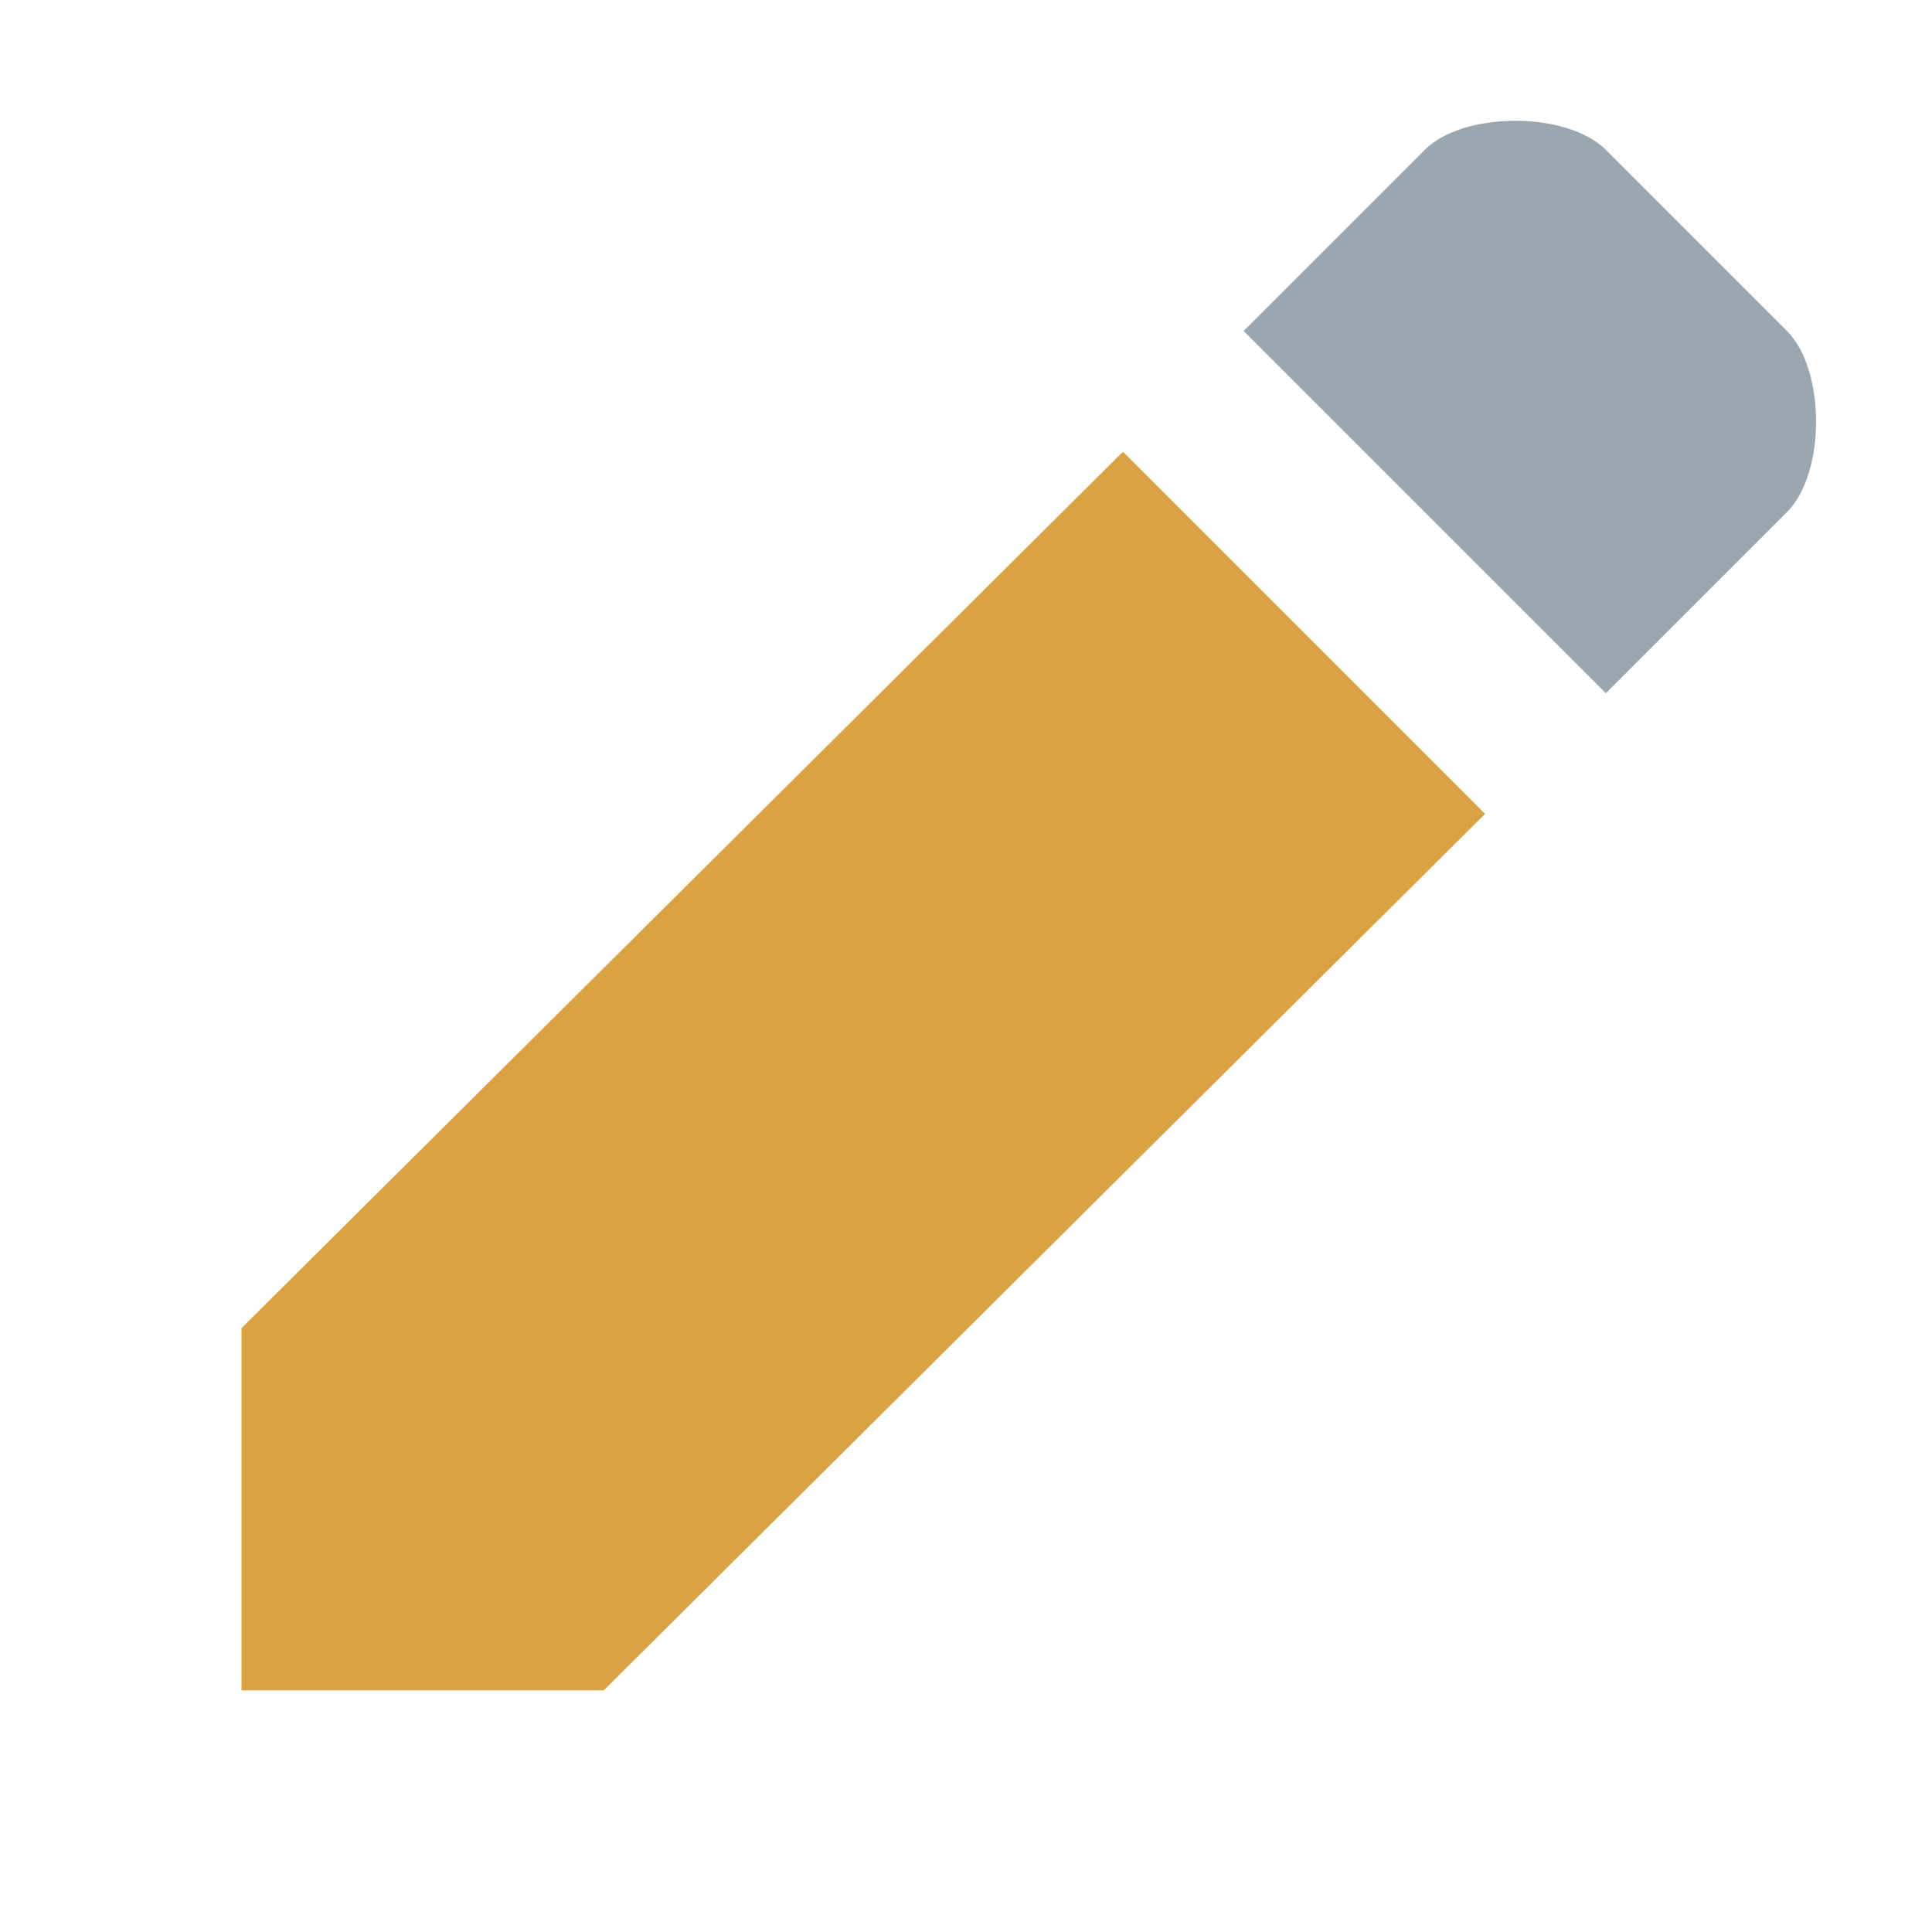
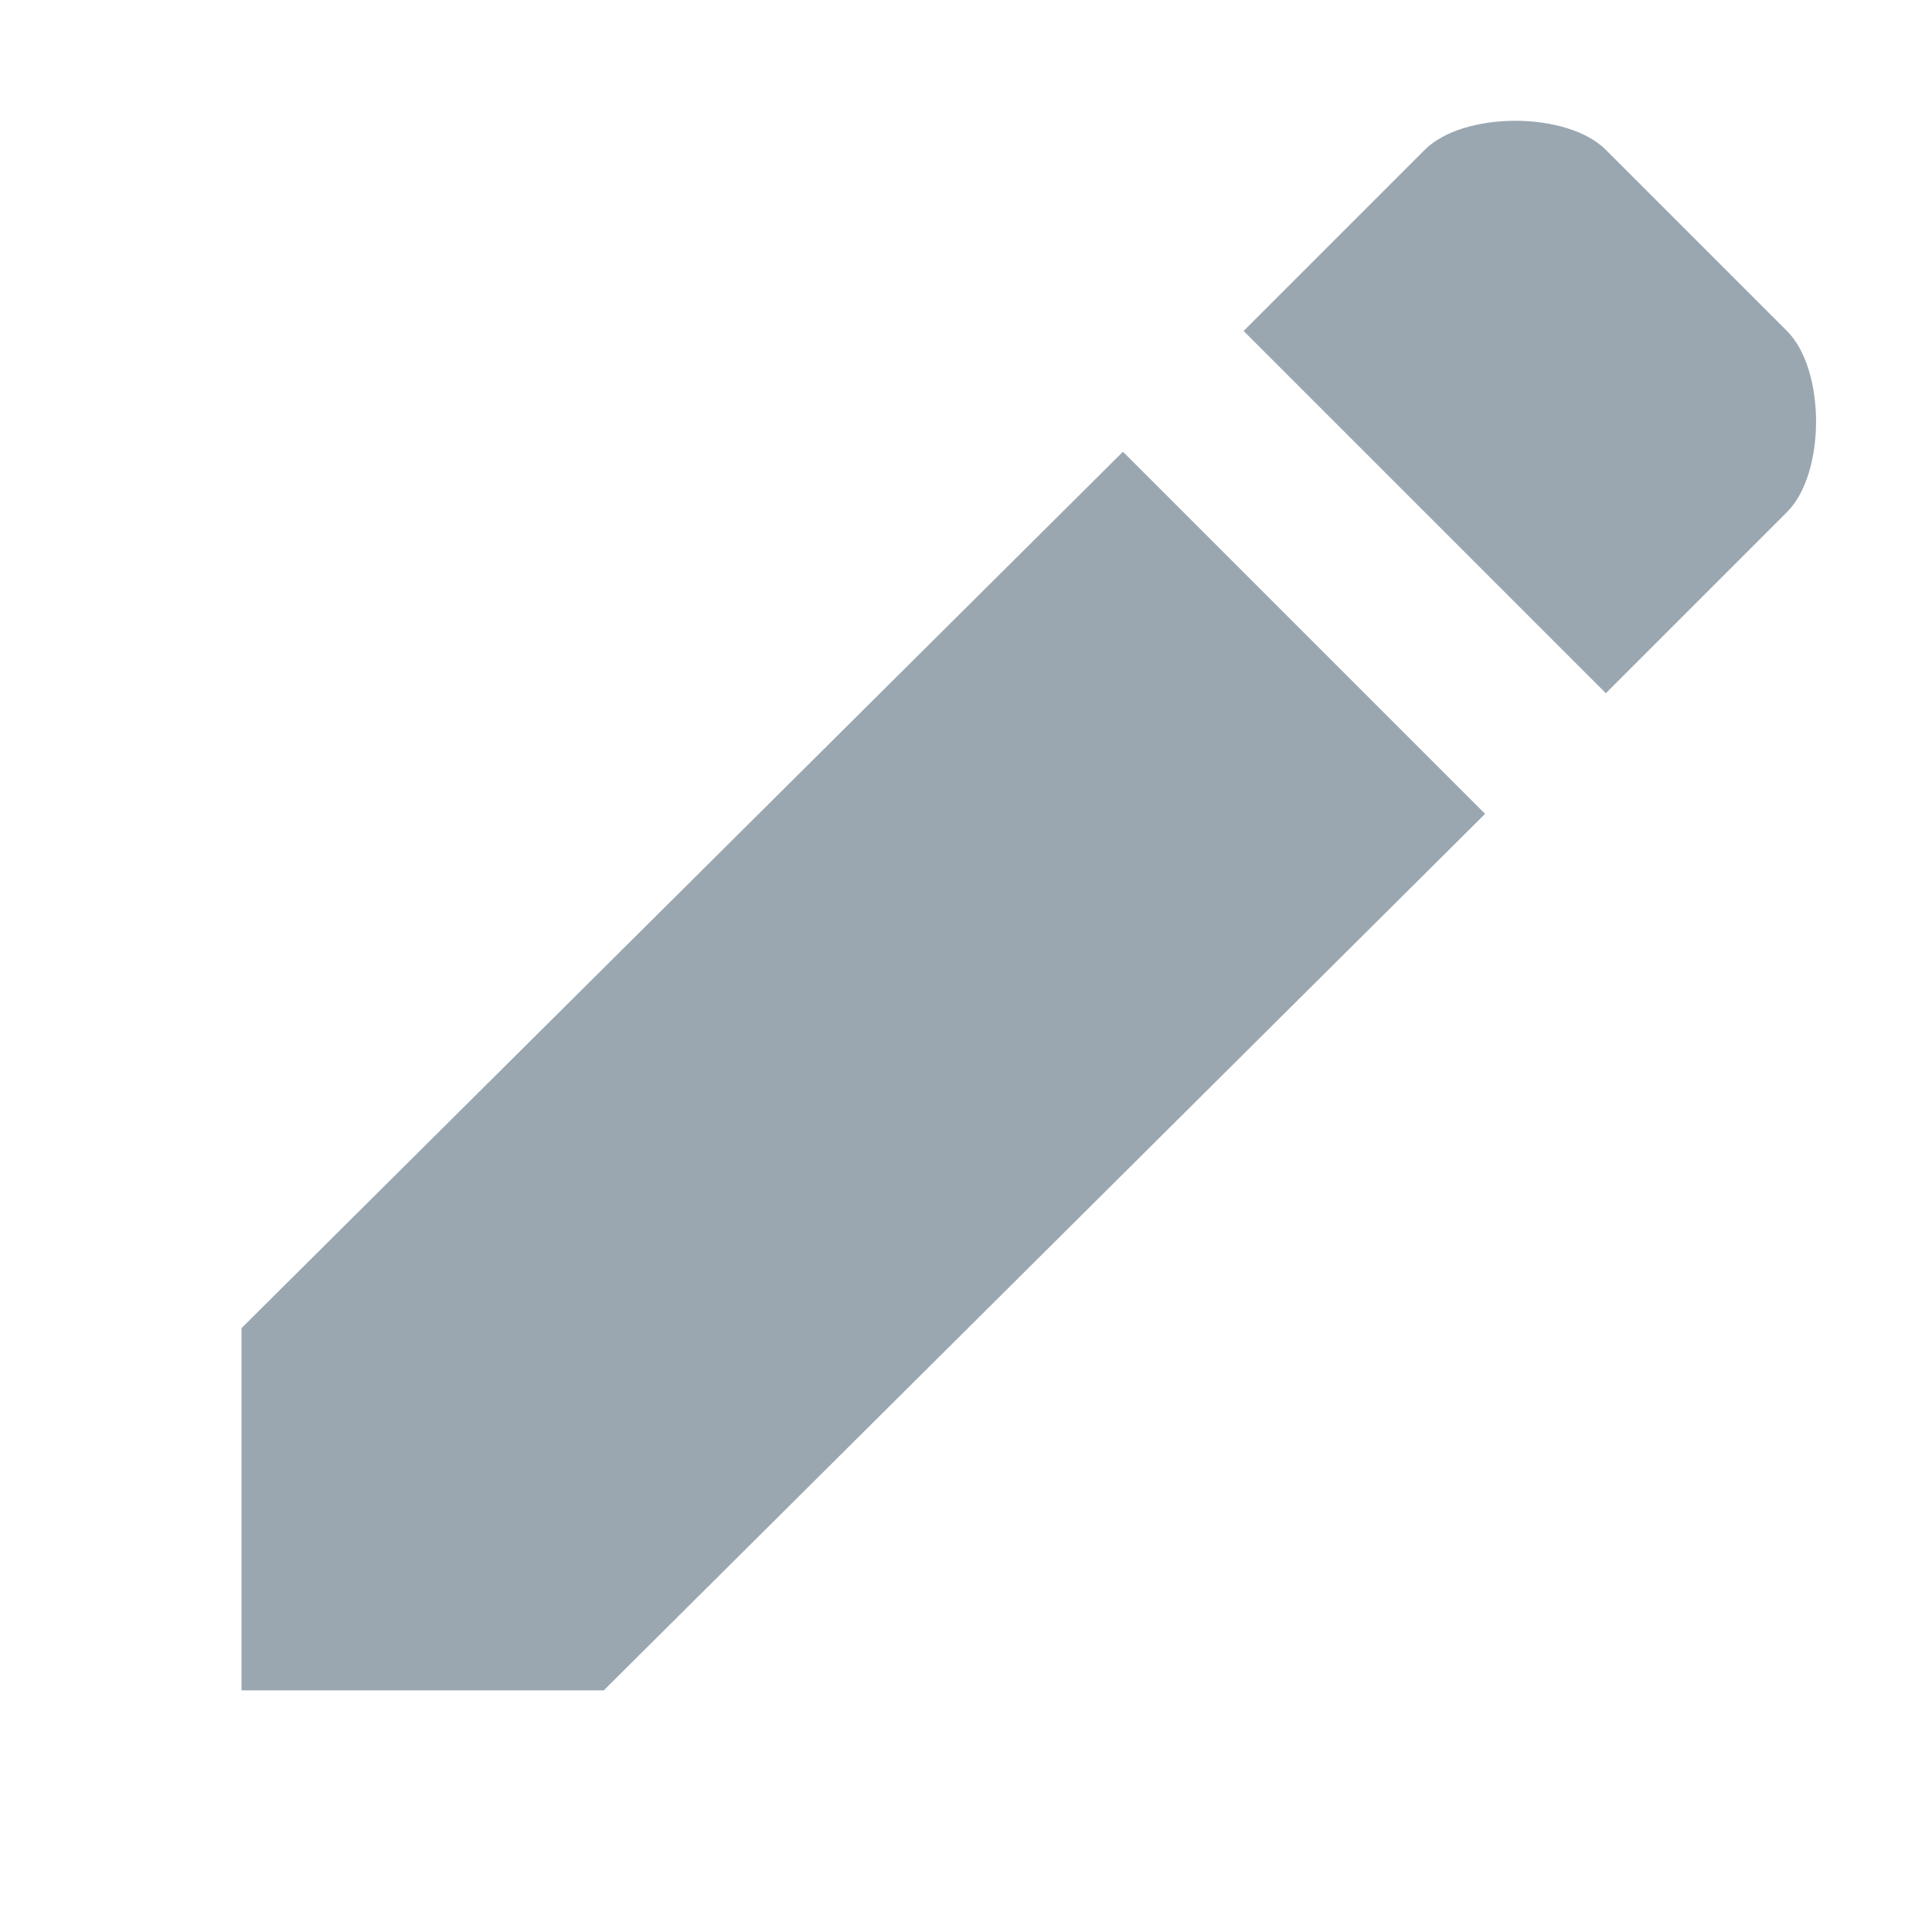
<svg xmlns="http://www.w3.org/2000/svg" width="16" height="16" viewBox="0 0 16 16">
  <g fill="none" fill-rule="evenodd">
-     <polygon fill="#D9A343" points="12.299 6.74 9.3 3.741 2 10.999 2 13.999 5 13.999" />
+     <polygon fill="#9AA7B0" points="12.299 6.74 9.3 3.741 2 10.999 2 13.999 5 13.999" />
    <path fill="#9AA7B0" d="M14.799,4.241 C15.12,3.92 15.12,3.062 14.799,2.741 L13.299,1.241 C12.978,0.92 12.12,0.92 11.799,1.241 L10.299,2.741 L13.299,5.741 L14.799,4.241 Z" />
  </g>
</svg>
